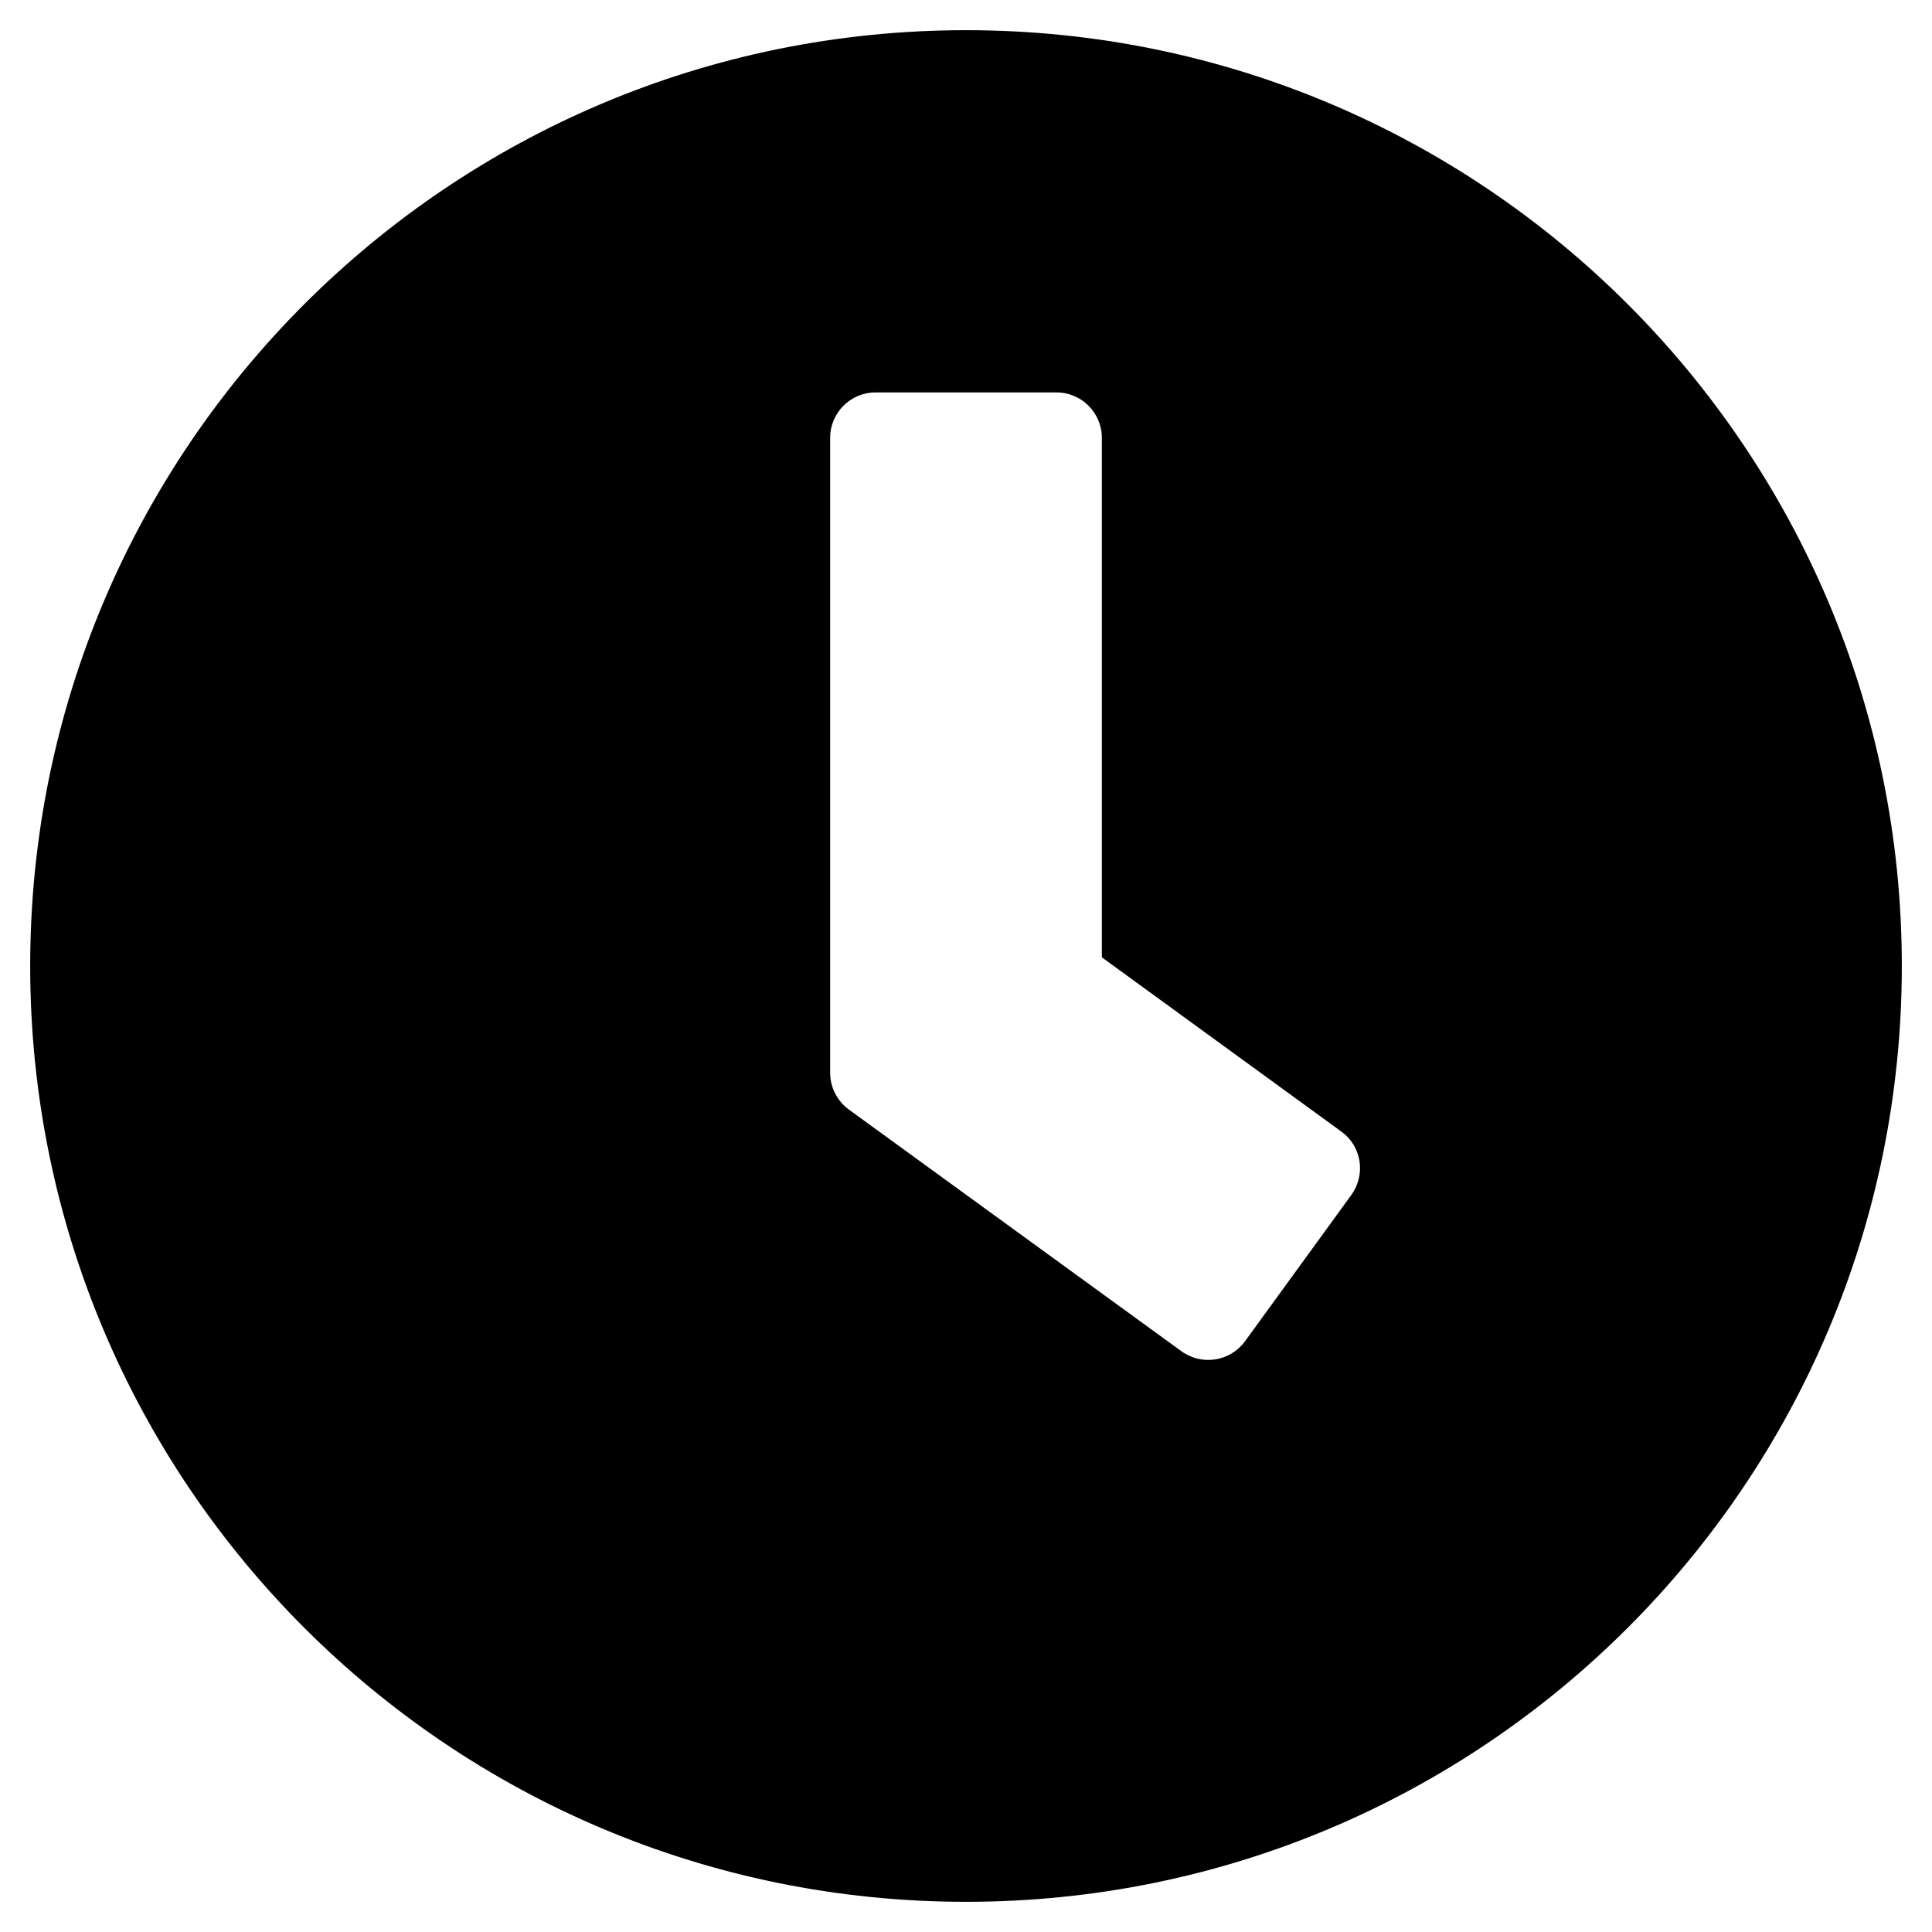
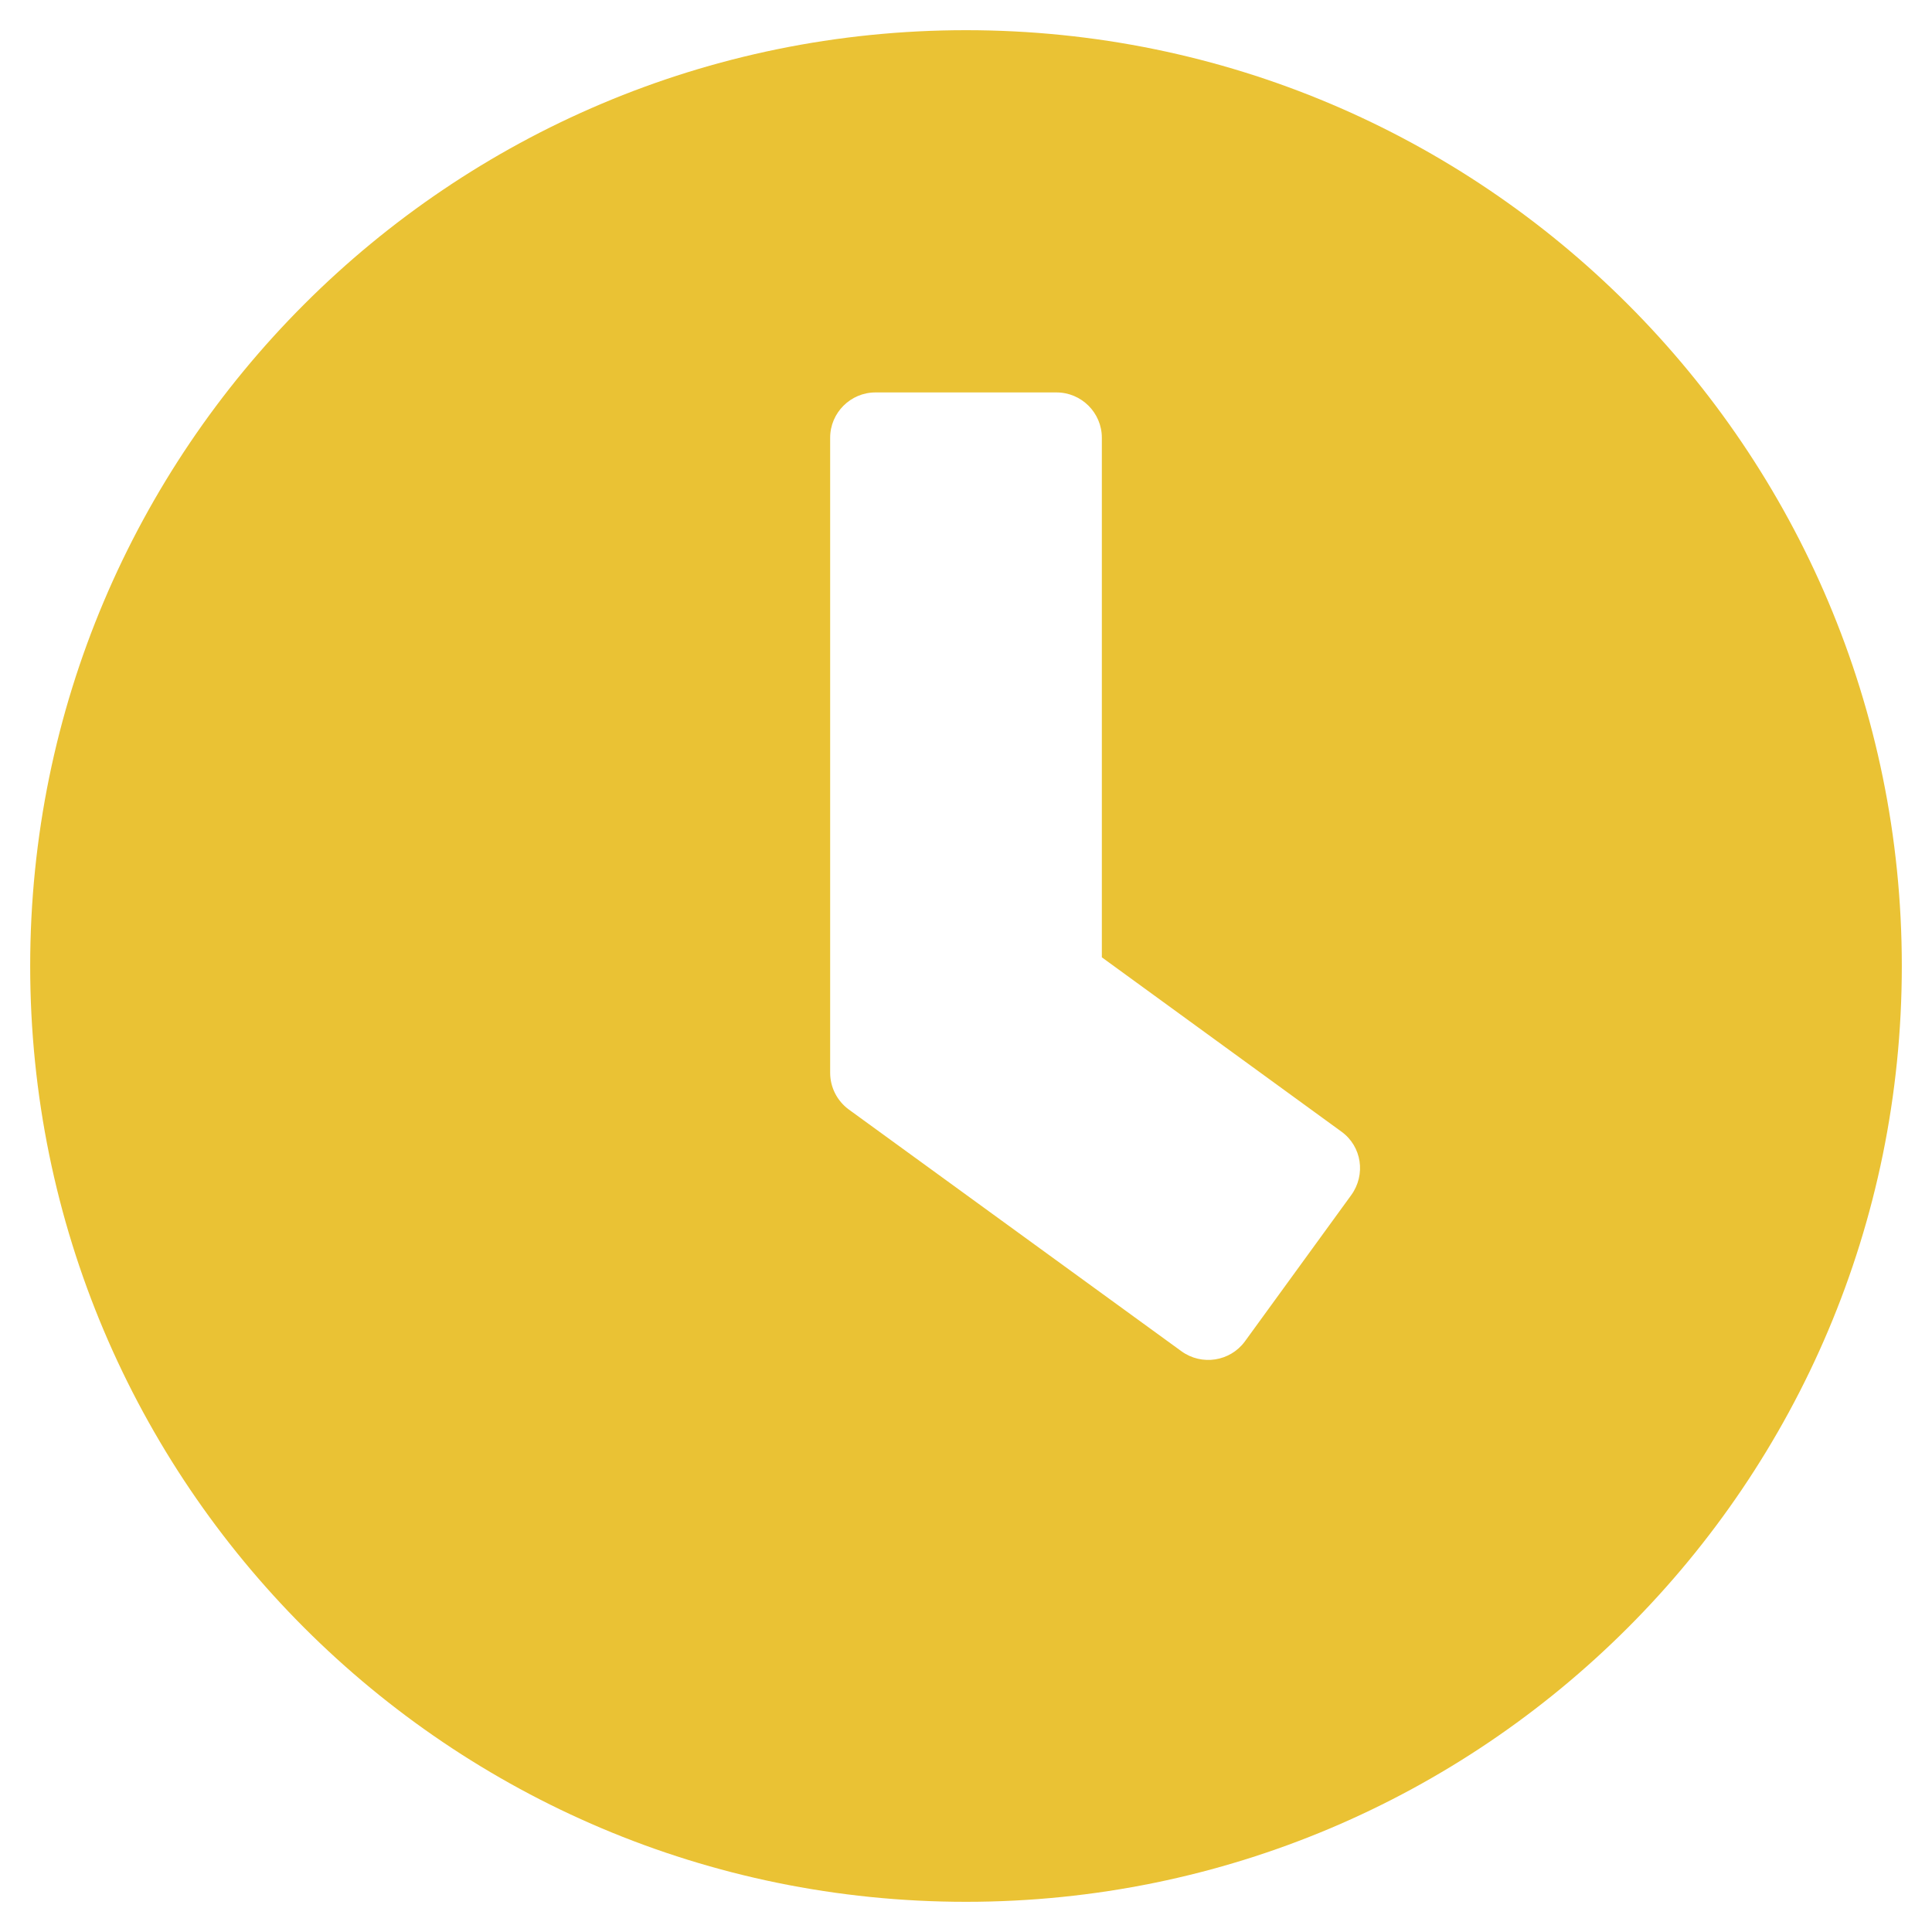
- <svg xmlns="http://www.w3.org/2000/svg" viewBox="0 0 512 512">
-   <path d="M256 8C119 8 8 119 8 256s111 248 248 248 248-111 248-248S393 8 256 8zm57.1 350.1L224.9 294c-3.1-2.3-4.9-5.9-4.9-9.7V116c0-6.6 5.4-12 12-12h48c6.6 0 12 5.4 12 12v137.7l63.5 46.2c5.4 3.9 6.5 11.4 2.6 16.8l-28.2 38.8c-3.9 5.3-11.4 6.5-16.8 2.6z" />
+ <svg xmlns="http://www.w3.org/2000/svg" width="12px" height="12px" viewBox="0 0 512 512">
+   <path fill="rgb(234,194,52)" d="M256 8C119 8 8 119 8 256s111 248 248 248 248-111 248-248S393 8 256 8zm57.1 350.1L224.9 294c-3.1-2.3-4.9-5.9-4.9-9.7V116c0-6.6 5.4-12 12-12h48c6.6 0 12 5.4 12 12v137.7l63.5 46.2c5.4 3.9 6.5 11.4 2.6 16.8l-28.2 38.8c-3.9 5.3-11.4 6.5-16.8 2.6z" />
</svg>
